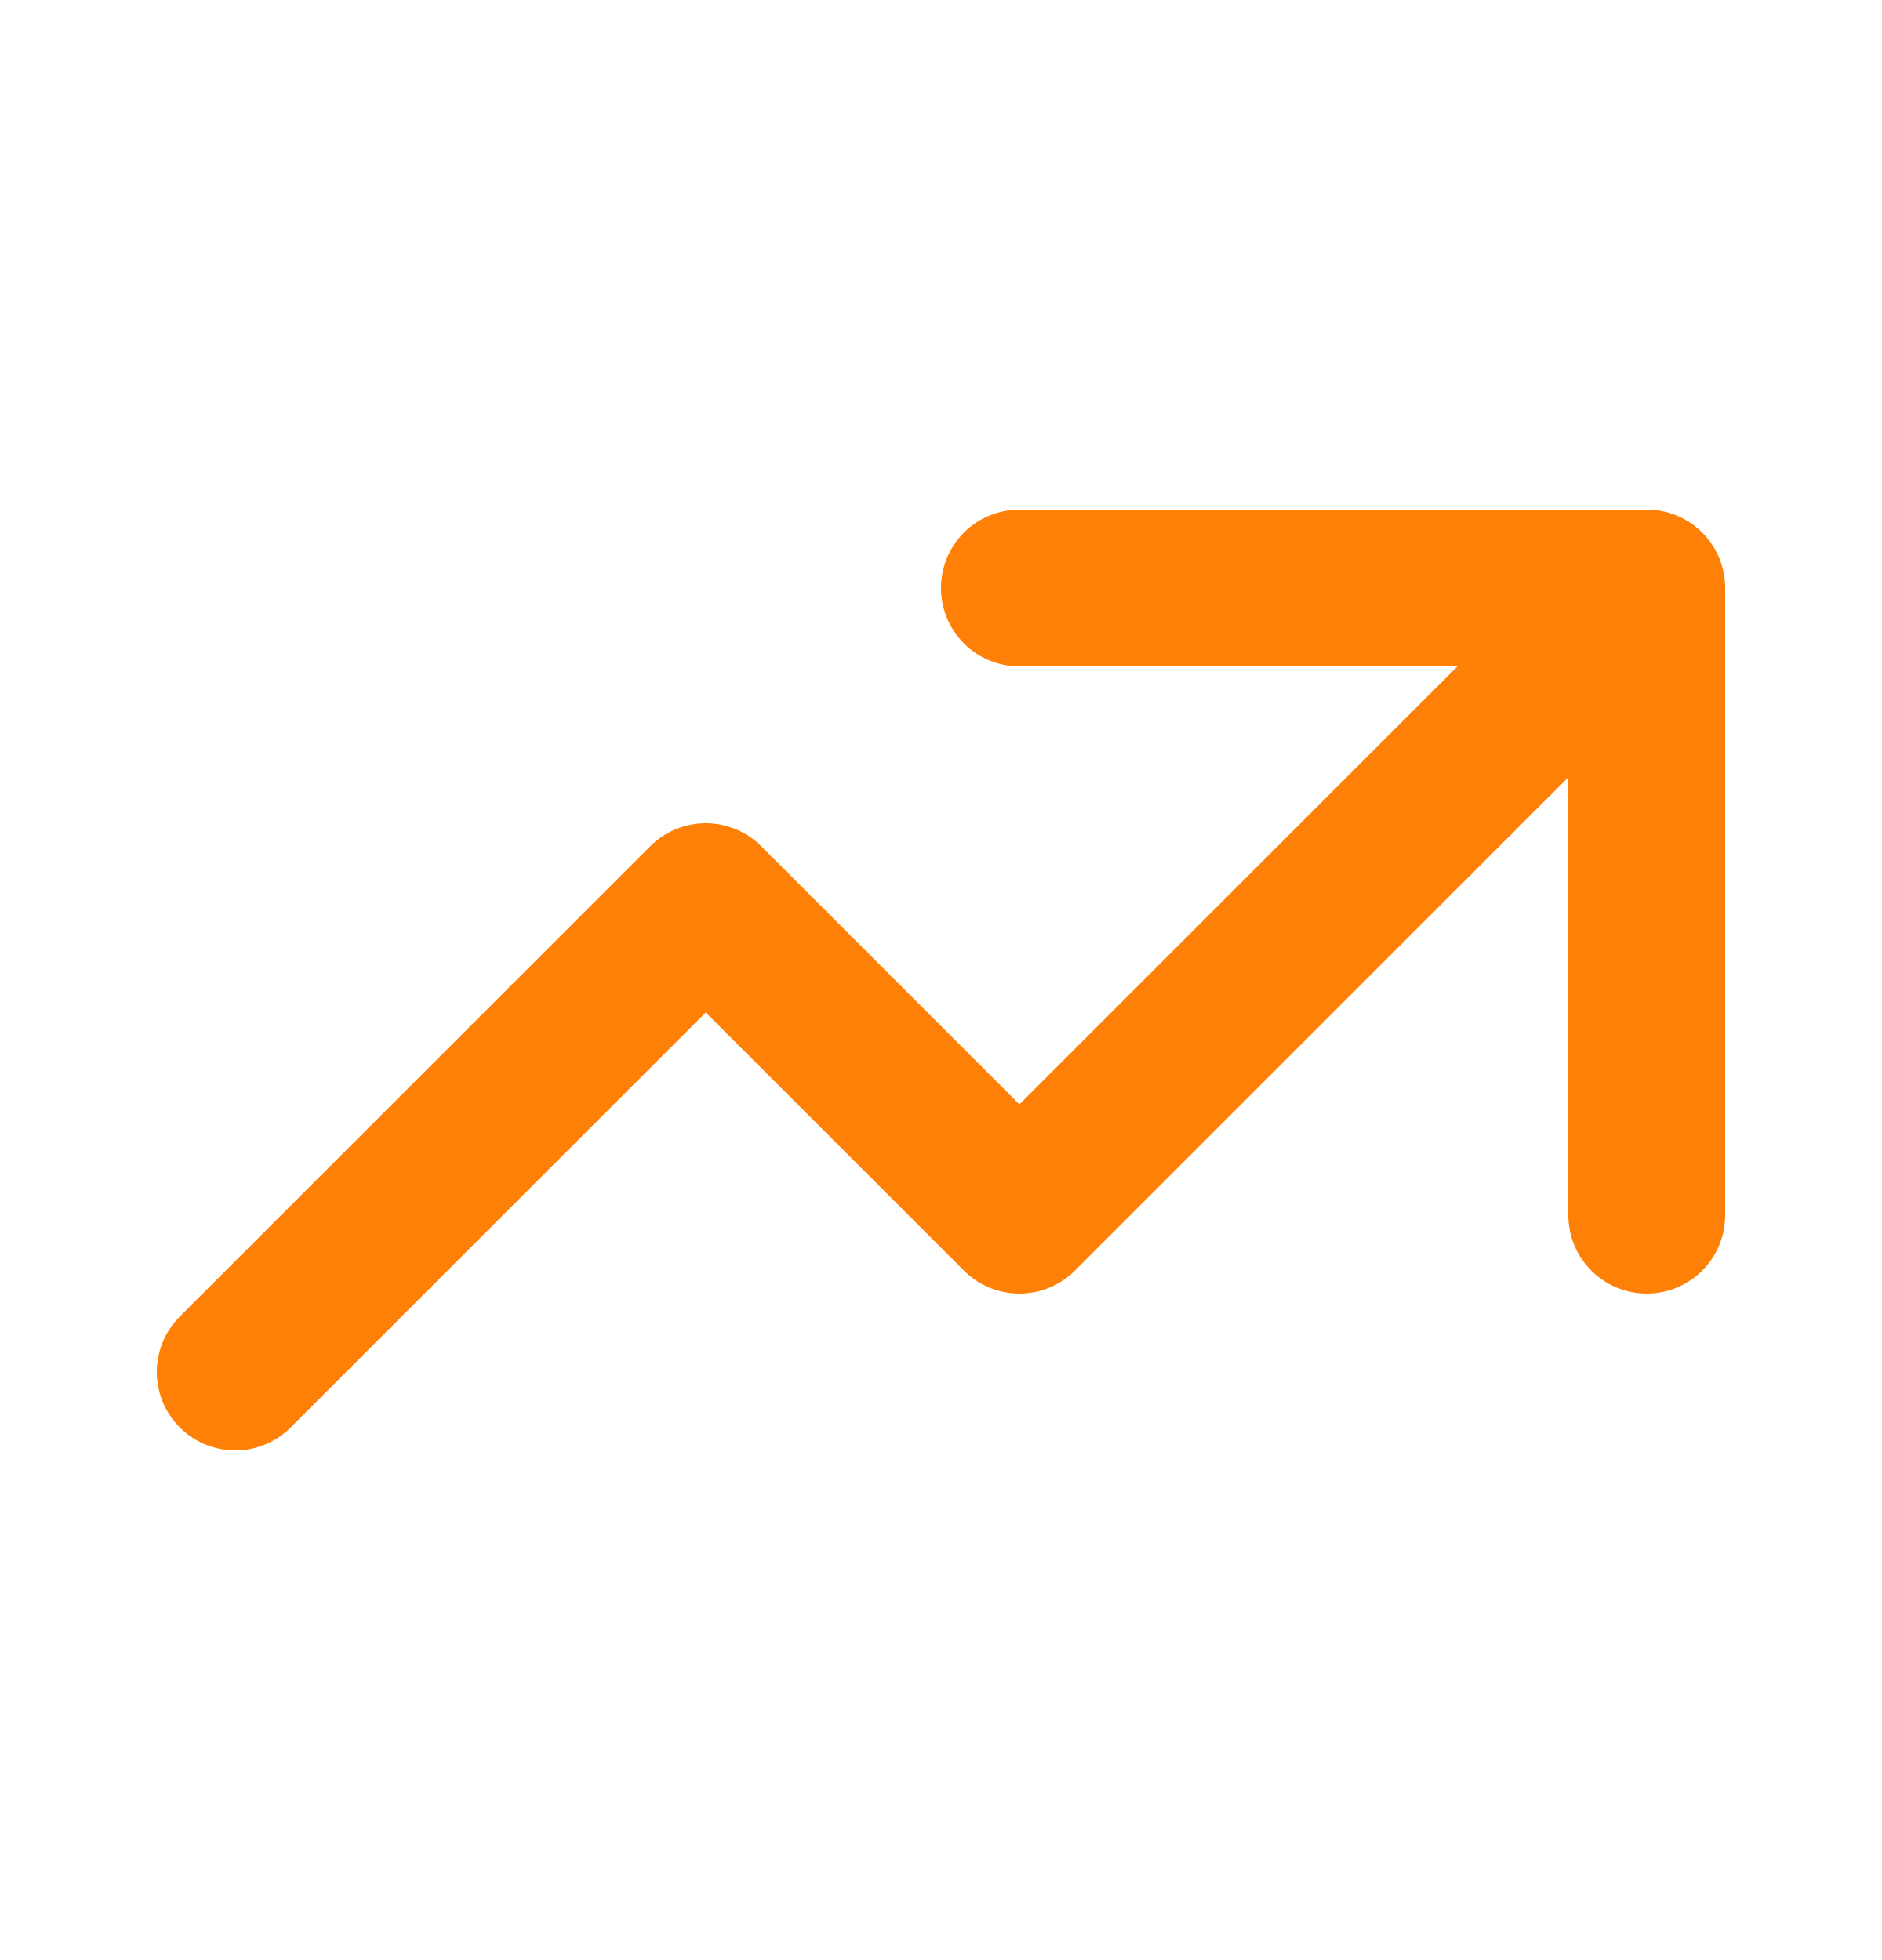
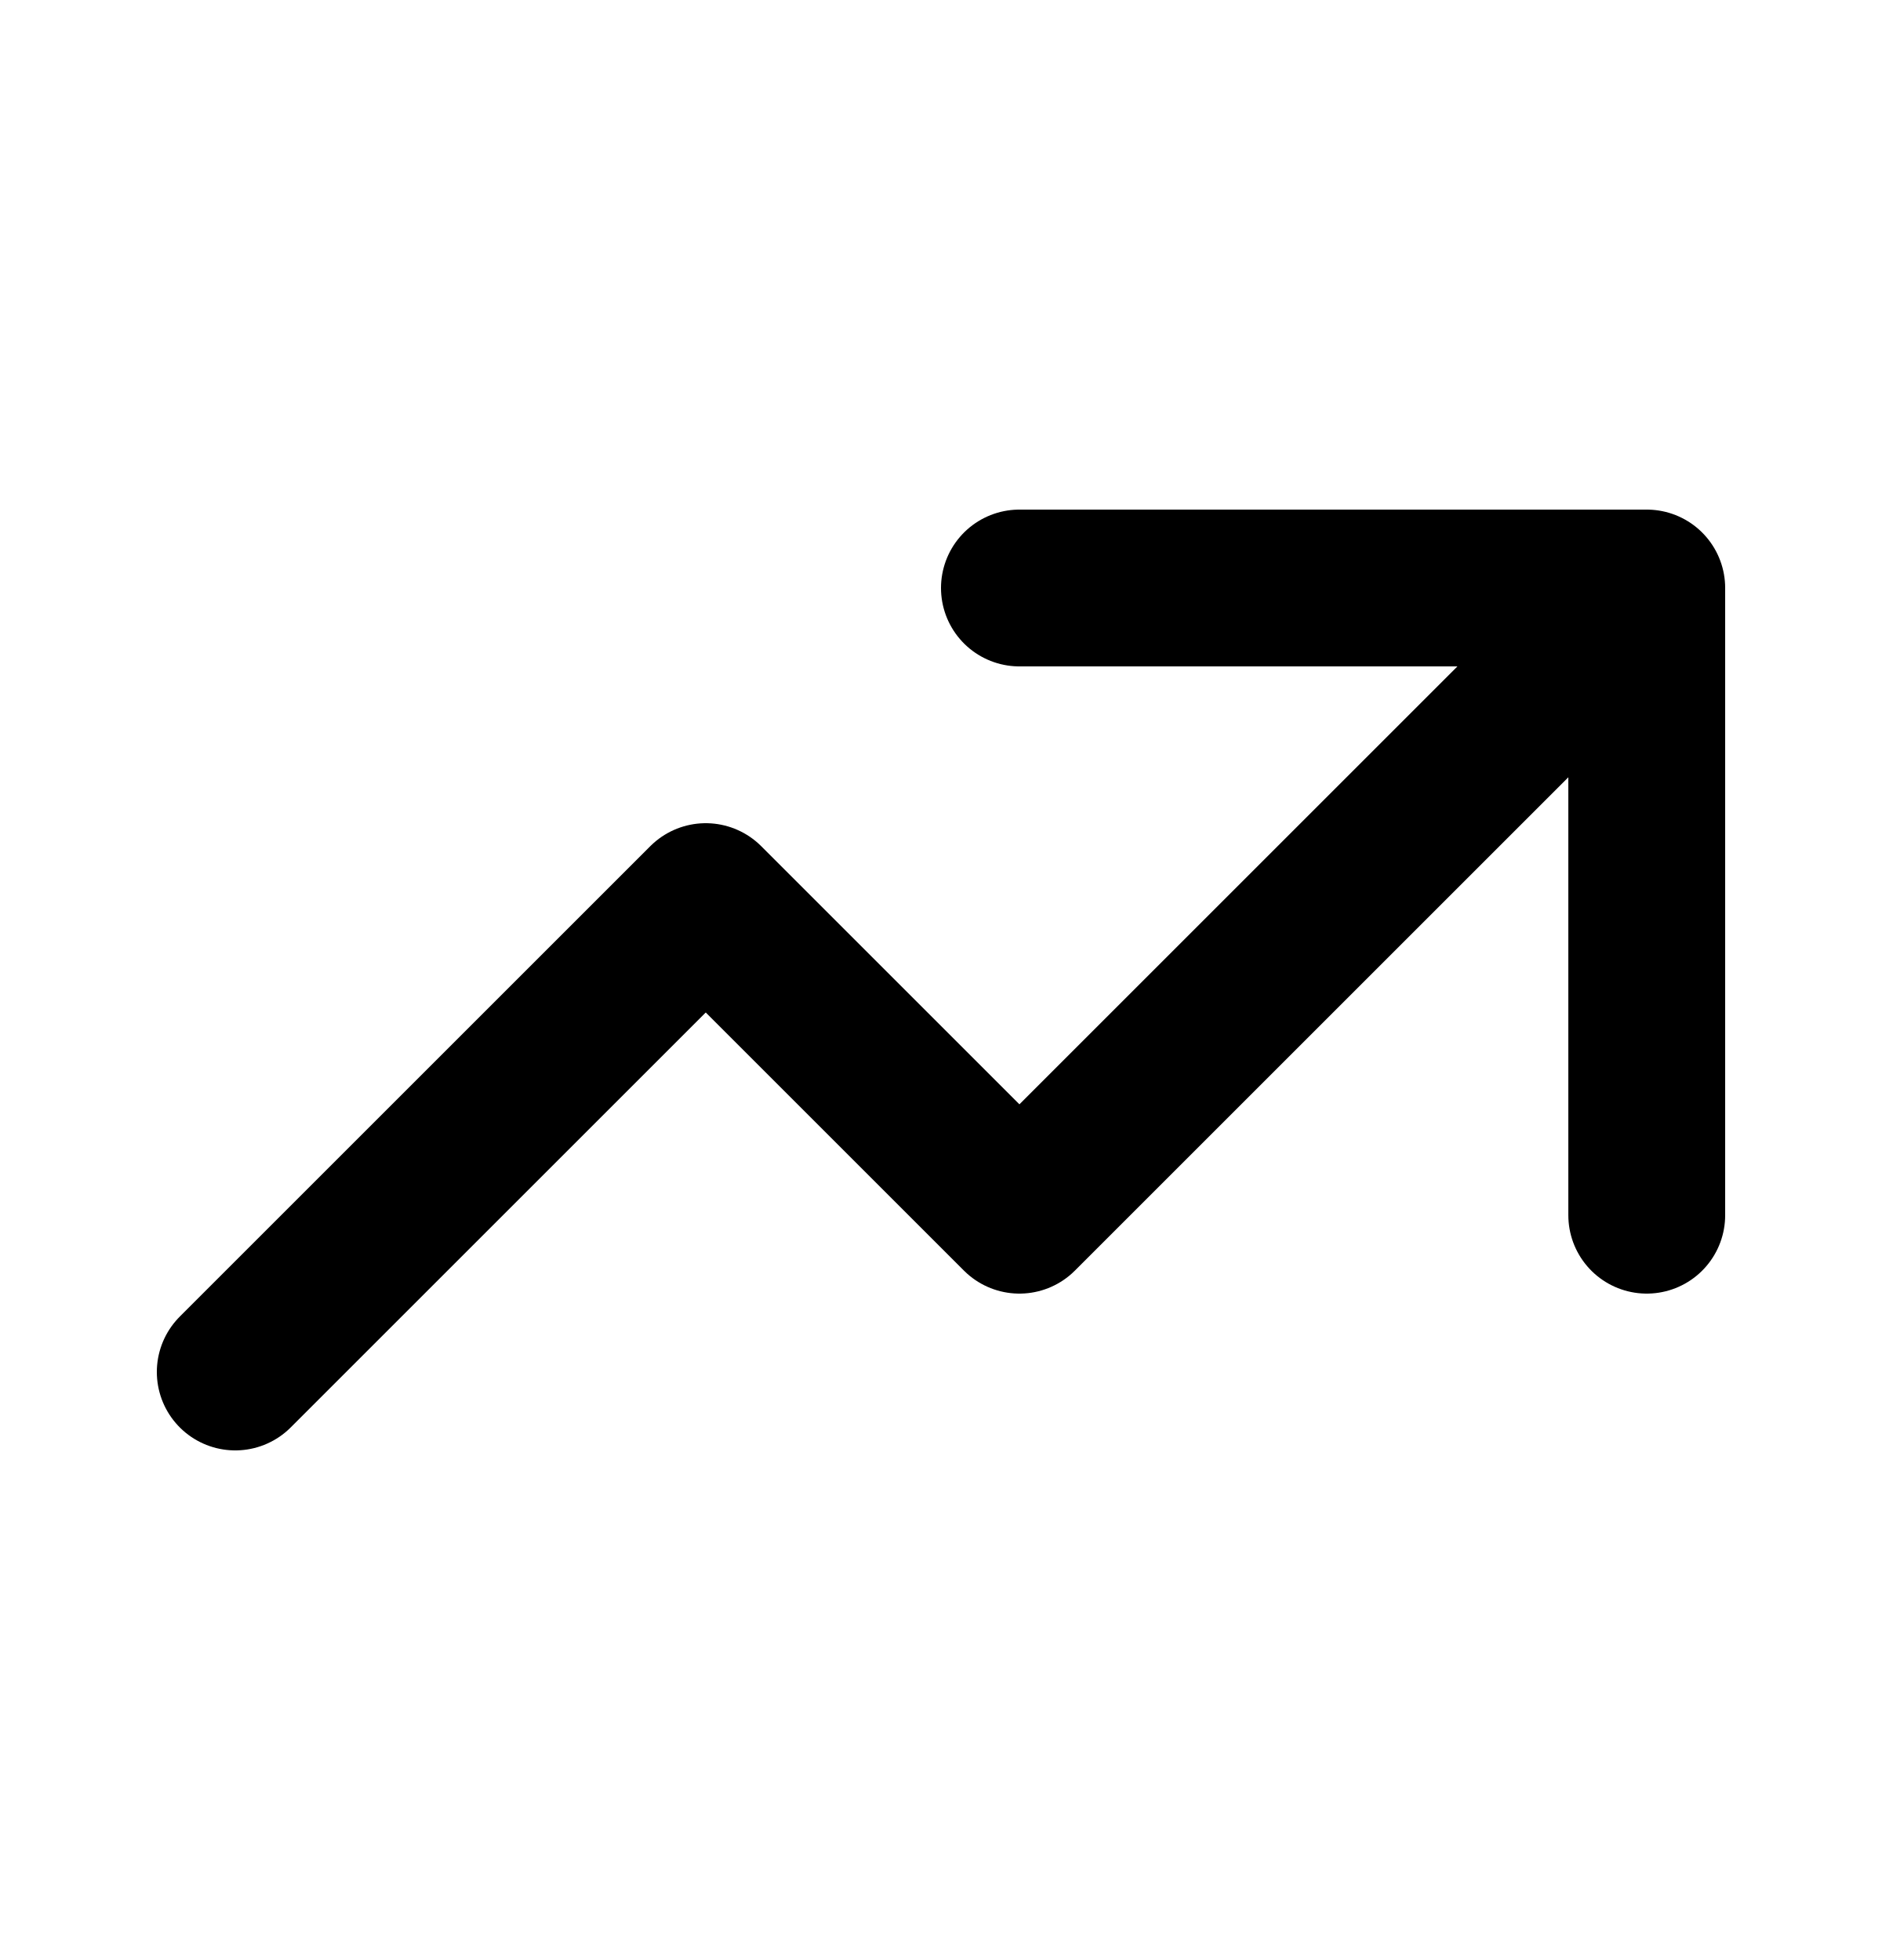
<svg xmlns="http://www.w3.org/2000/svg" width="24" height="25" viewBox="0 0 24 25" fill="none">
-   <path d="M13 7.5H21M21 7.5V15.5M21 7.5L13 15.5L9 11.5L3 17.5" stroke="#FF8006" stroke-width="2" stroke-linecap="round" stroke-linejoin="round" />
+   <path d="M13 7.5H21M21 7.5V15.5M21 7.5L13 15.5L9 11.5L3 17.5" stroke="currentColor" stroke-width="2" stroke-linecap="round" stroke-linejoin="round" />
</svg>
